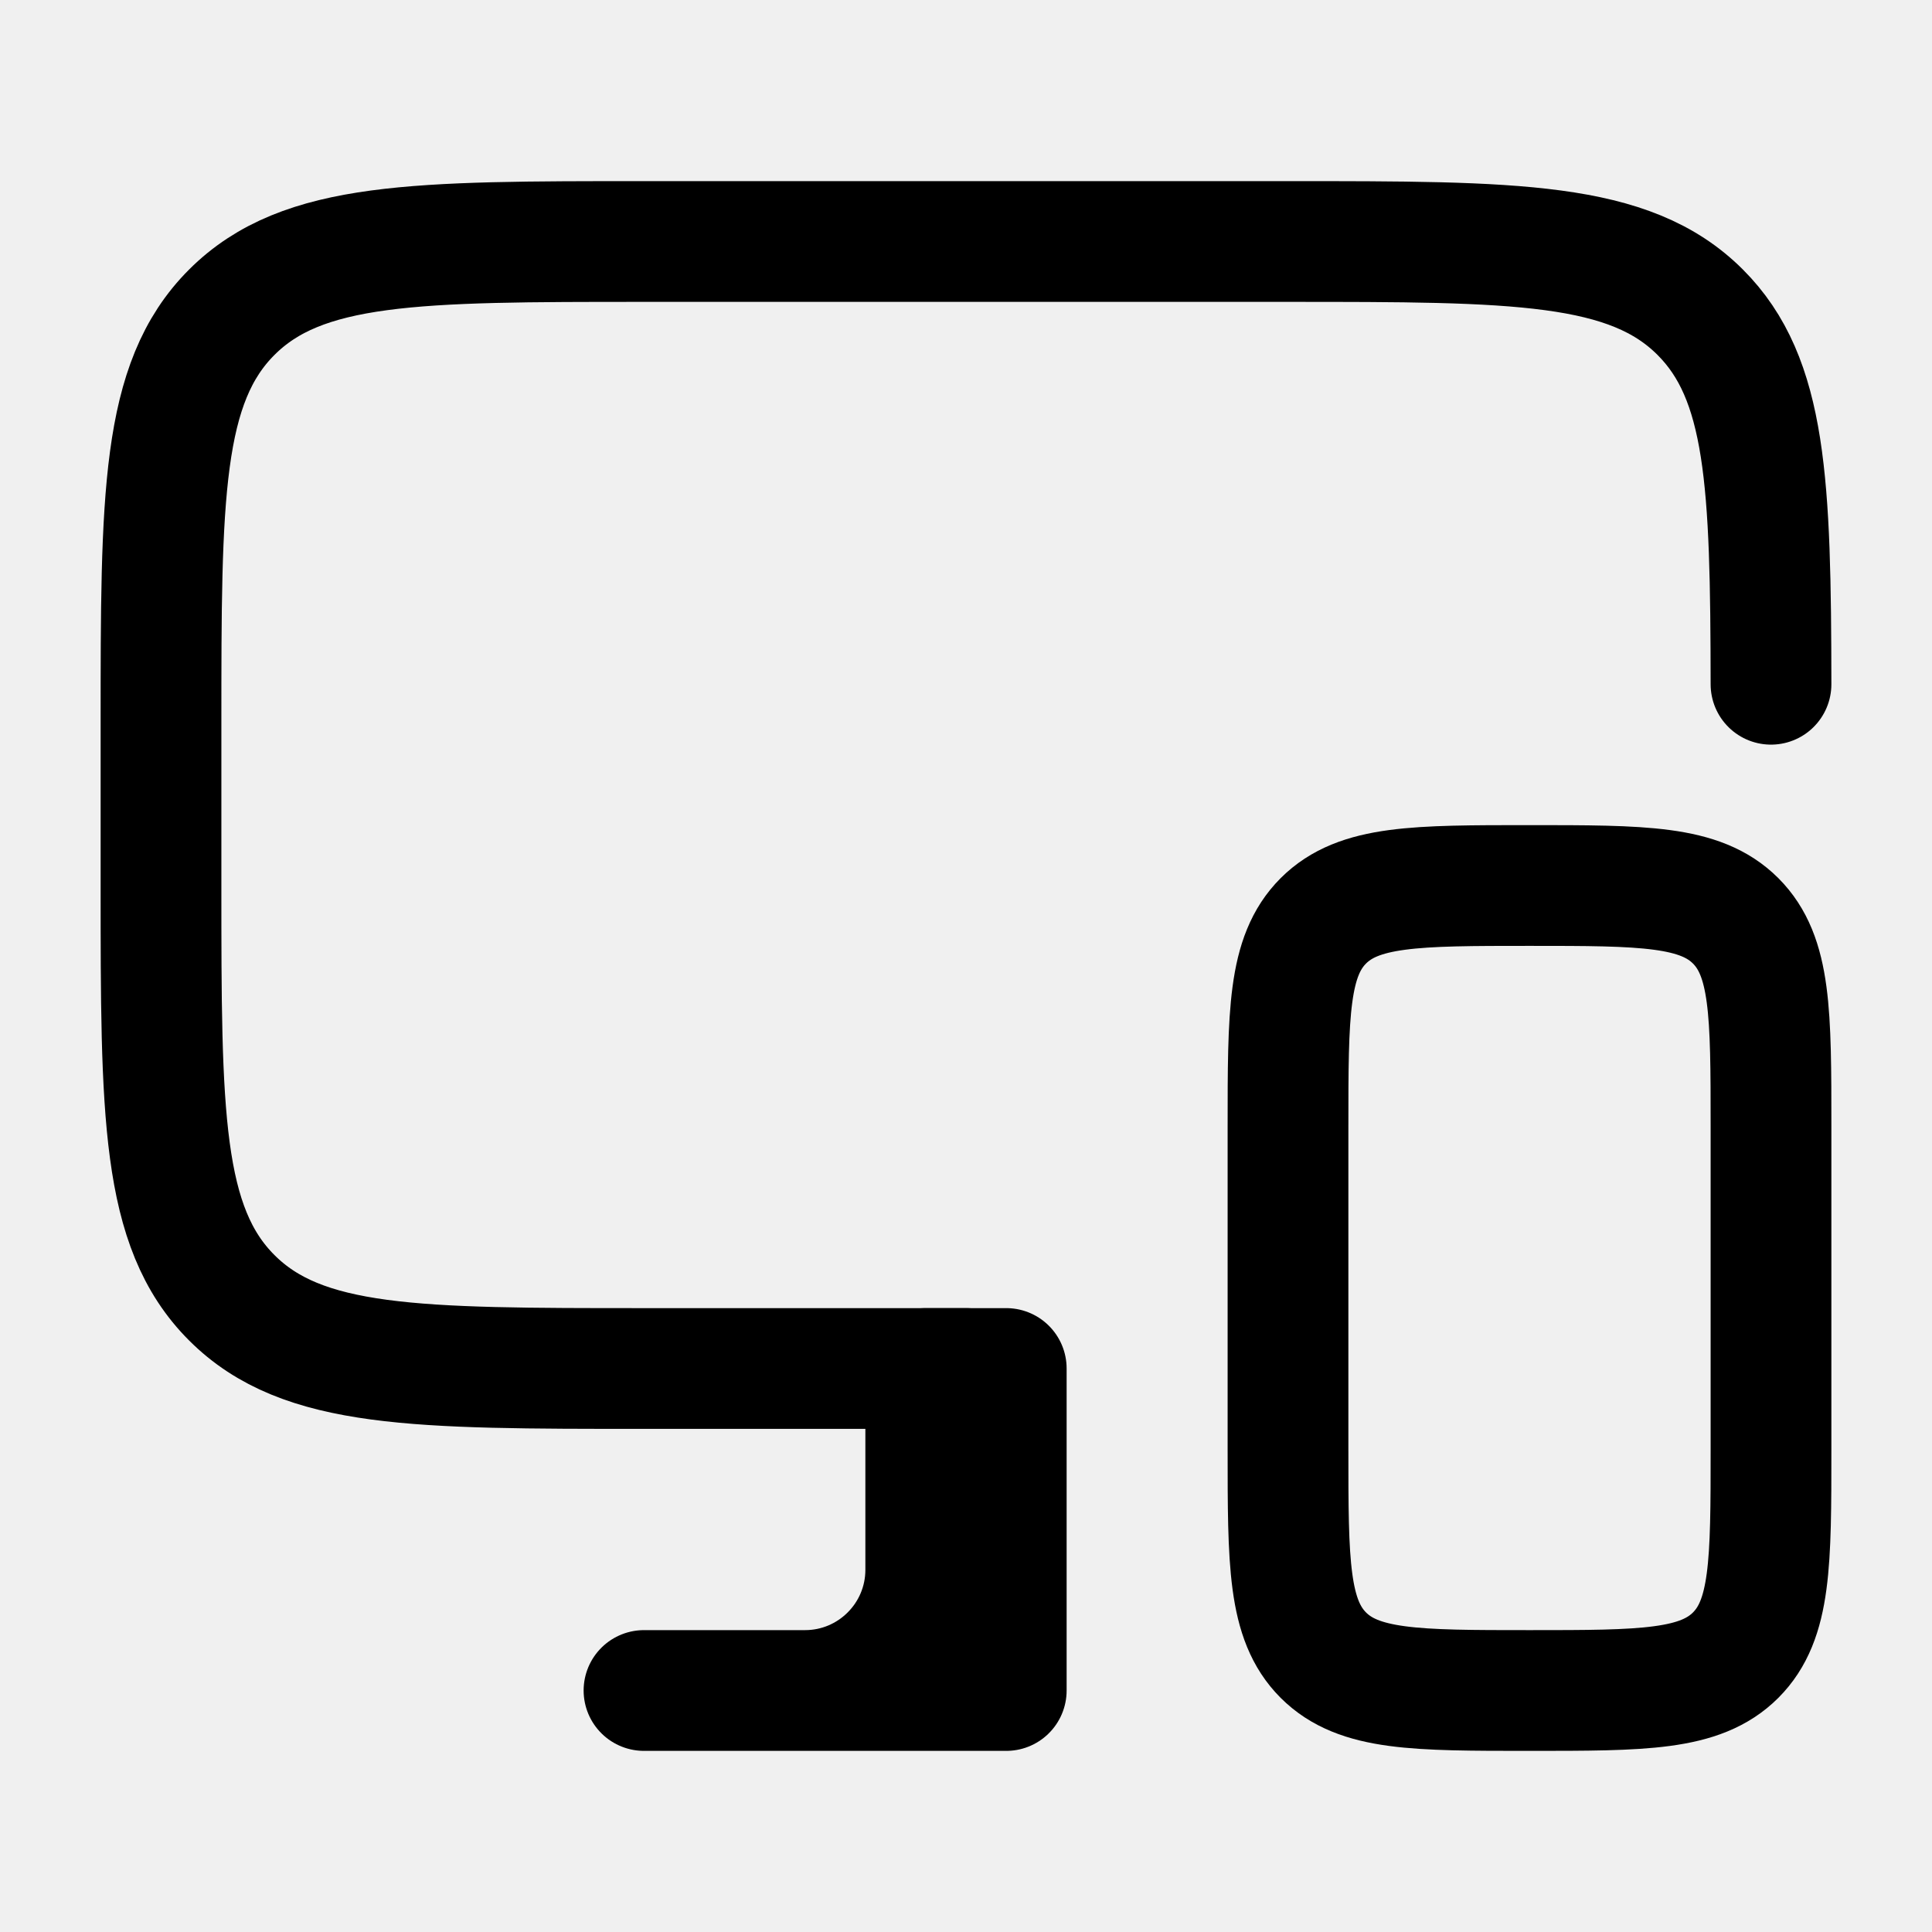
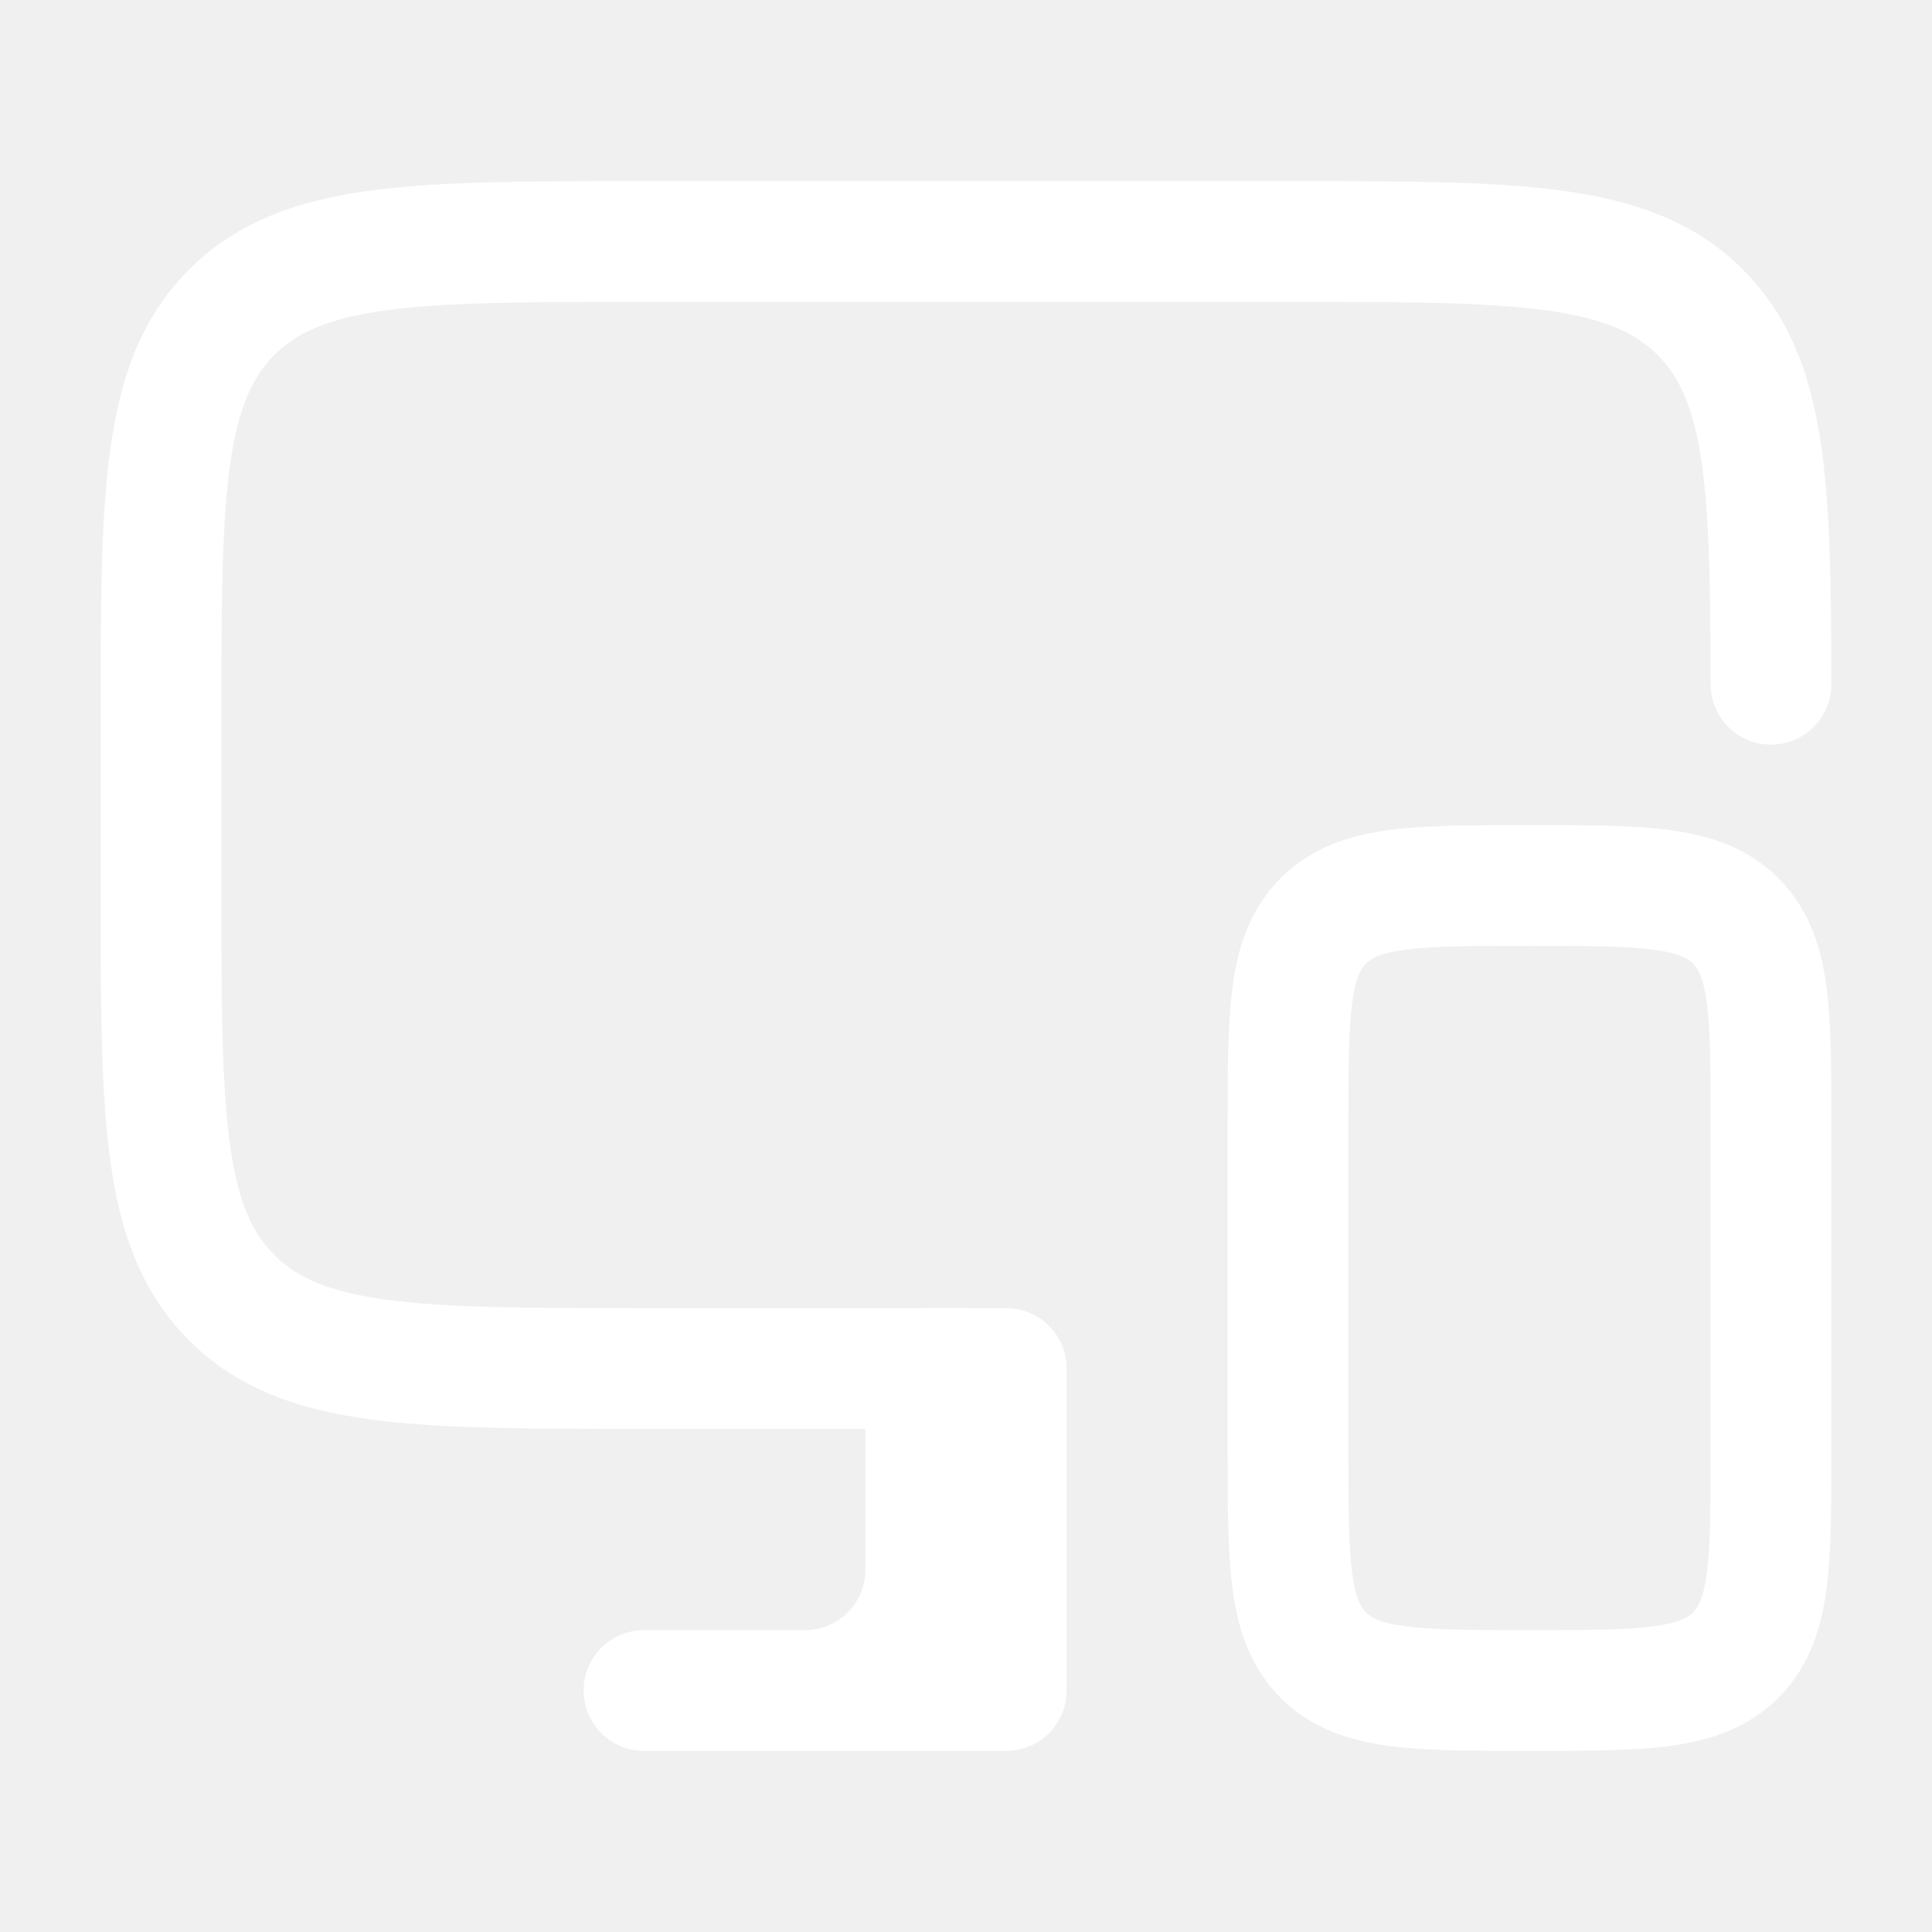
<svg xmlns="http://www.w3.org/2000/svg" width="24" height="24" viewBox="0 0 24 24" fill="none">
-   <path d="M12 17H8C5.172 17 3.757 17 2.879 16.121C2 15.243 2 13.828 2 11V9C2 6.172 2 4.757 2.879 3.879C3.757 3 5.172 3 8 3H16C18.828 3 20.243 3 21.121 3.879C21.947 4.704 21.997 6.002 22 8.5" stroke-width="1.5" stroke-linecap="round" stroke-linejoin="round" stroke="black" />
-   <path d="M16 18V14C16 12.586 16 11.879 16.439 11.439C16.879 11 17.586 11 19 11C20.414 11 21.121 11 21.561 11.439C22 11.879 22 12.586 22 14V18C22 19.414 22 20.121 21.561 20.561C21.121 21 20.414 21 19 21C17.586 21 16.879 21 16.439 20.561C16 20.121 16 19.414 16 18Z" stroke-width="1.5" stroke-linecap="round" stroke-linejoin="round" stroke="black" />
-   <path d="M10 21H8M10 21C10.828 21 11.5 20.328 11.5 19.5V17H12M10 21H12M12 17H12.5V21H12M12 17V21" stroke-width="1.5" stroke-linecap="round" stroke-linejoin="round" stroke="black" />
+   <path d="M12 17H8C5.172 17 3.757 17 2.879 16.121C2 15.243 2 13.828 2 11V9C2 6.172 2 4.757 2.879 3.879C3.757 3 5.172 3 8 3H16C18.828 3 20.243 3 21.121 3.879C21.947 4.704 21.997 6.002 22 8.5" stroke-width="1.5" stroke-linecap="round" stroke-linejoin="round" stroke="#FFFFFF" />
+   <path d="M16 18V14C16 12.586 16 11.879 16.439 11.439C16.879 11 17.586 11 19 11C20.414 11 21.121 11 21.561 11.439C22 11.879 22 12.586 22 14V18C22 19.414 22 20.121 21.561 20.561C21.121 21 20.414 21 19 21C17.586 21 16.879 21 16.439 20.561C16 20.121 16 19.414 16 18Z" stroke-width="1.5" stroke-linecap="round" stroke-linejoin="round" stroke="#FFFFFF" />
+   <path d="M10 21H8M10 21C10.828 21 11.5 20.328 11.5 19.5V17H12M10 21H12M12 17H12.5V21H12M12 17V21" stroke-width="1.5" stroke-linecap="round" stroke-linejoin="round" stroke="#FFFFFF" />
</svg>
